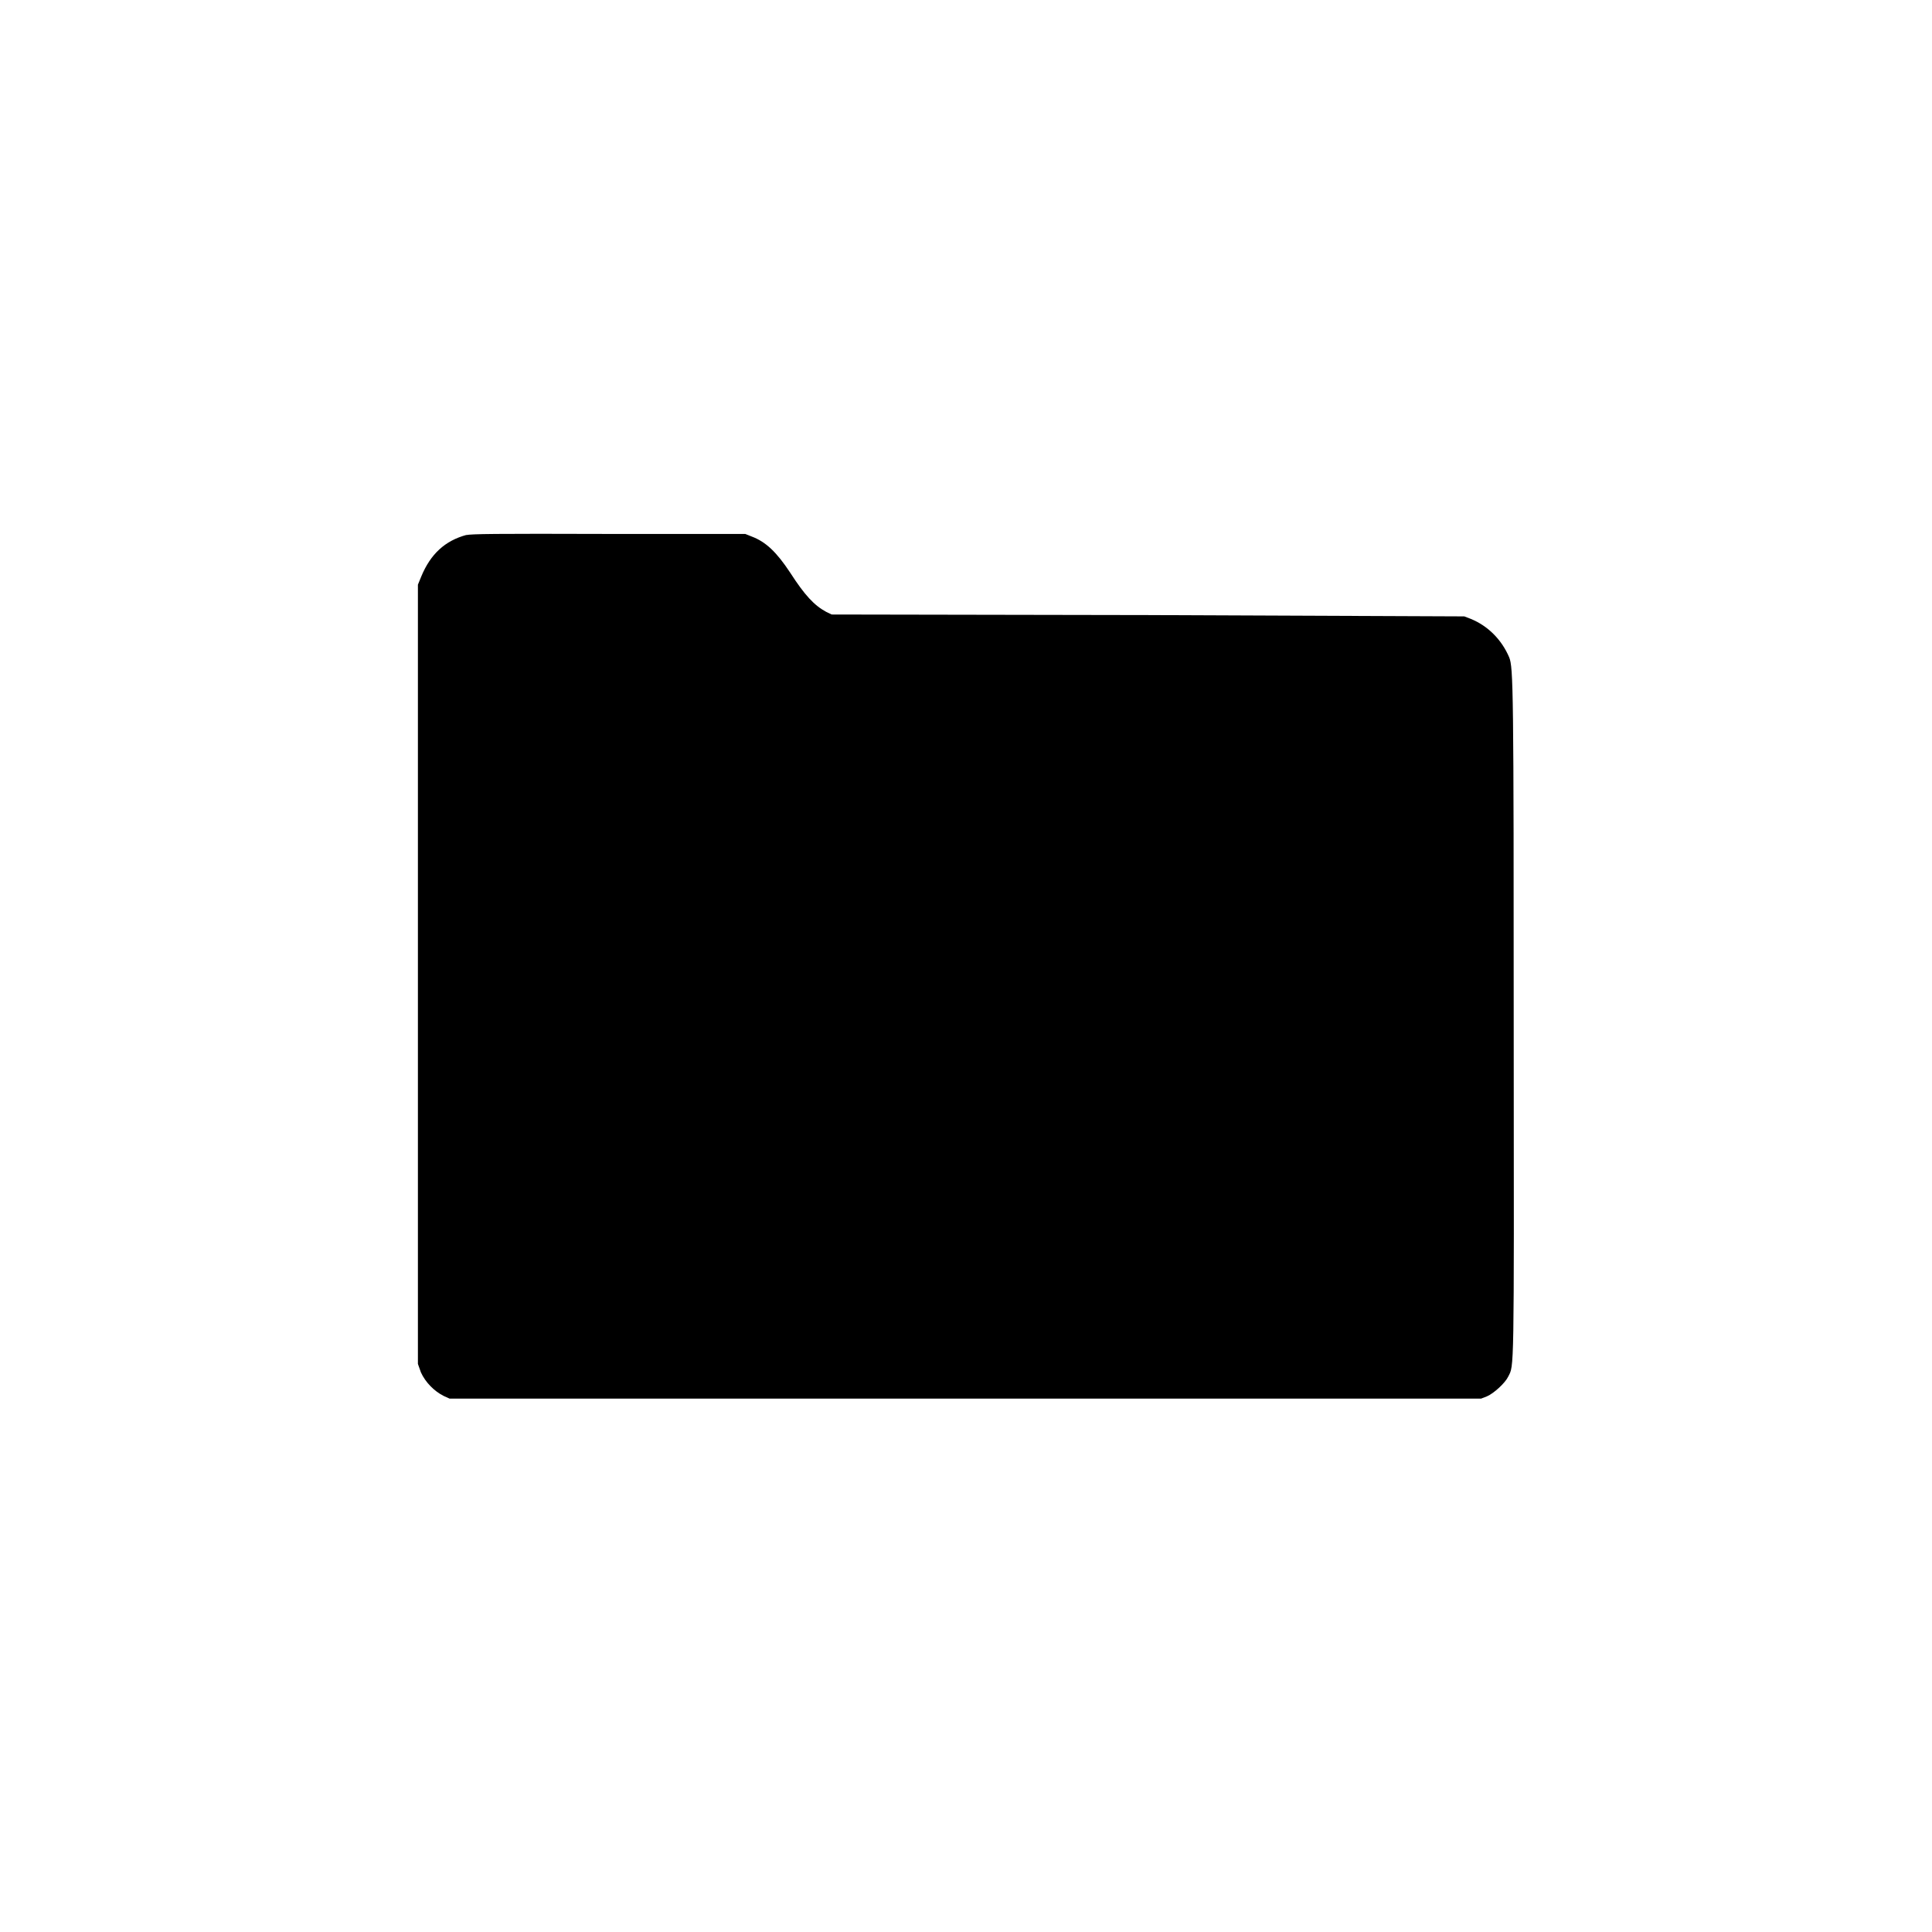
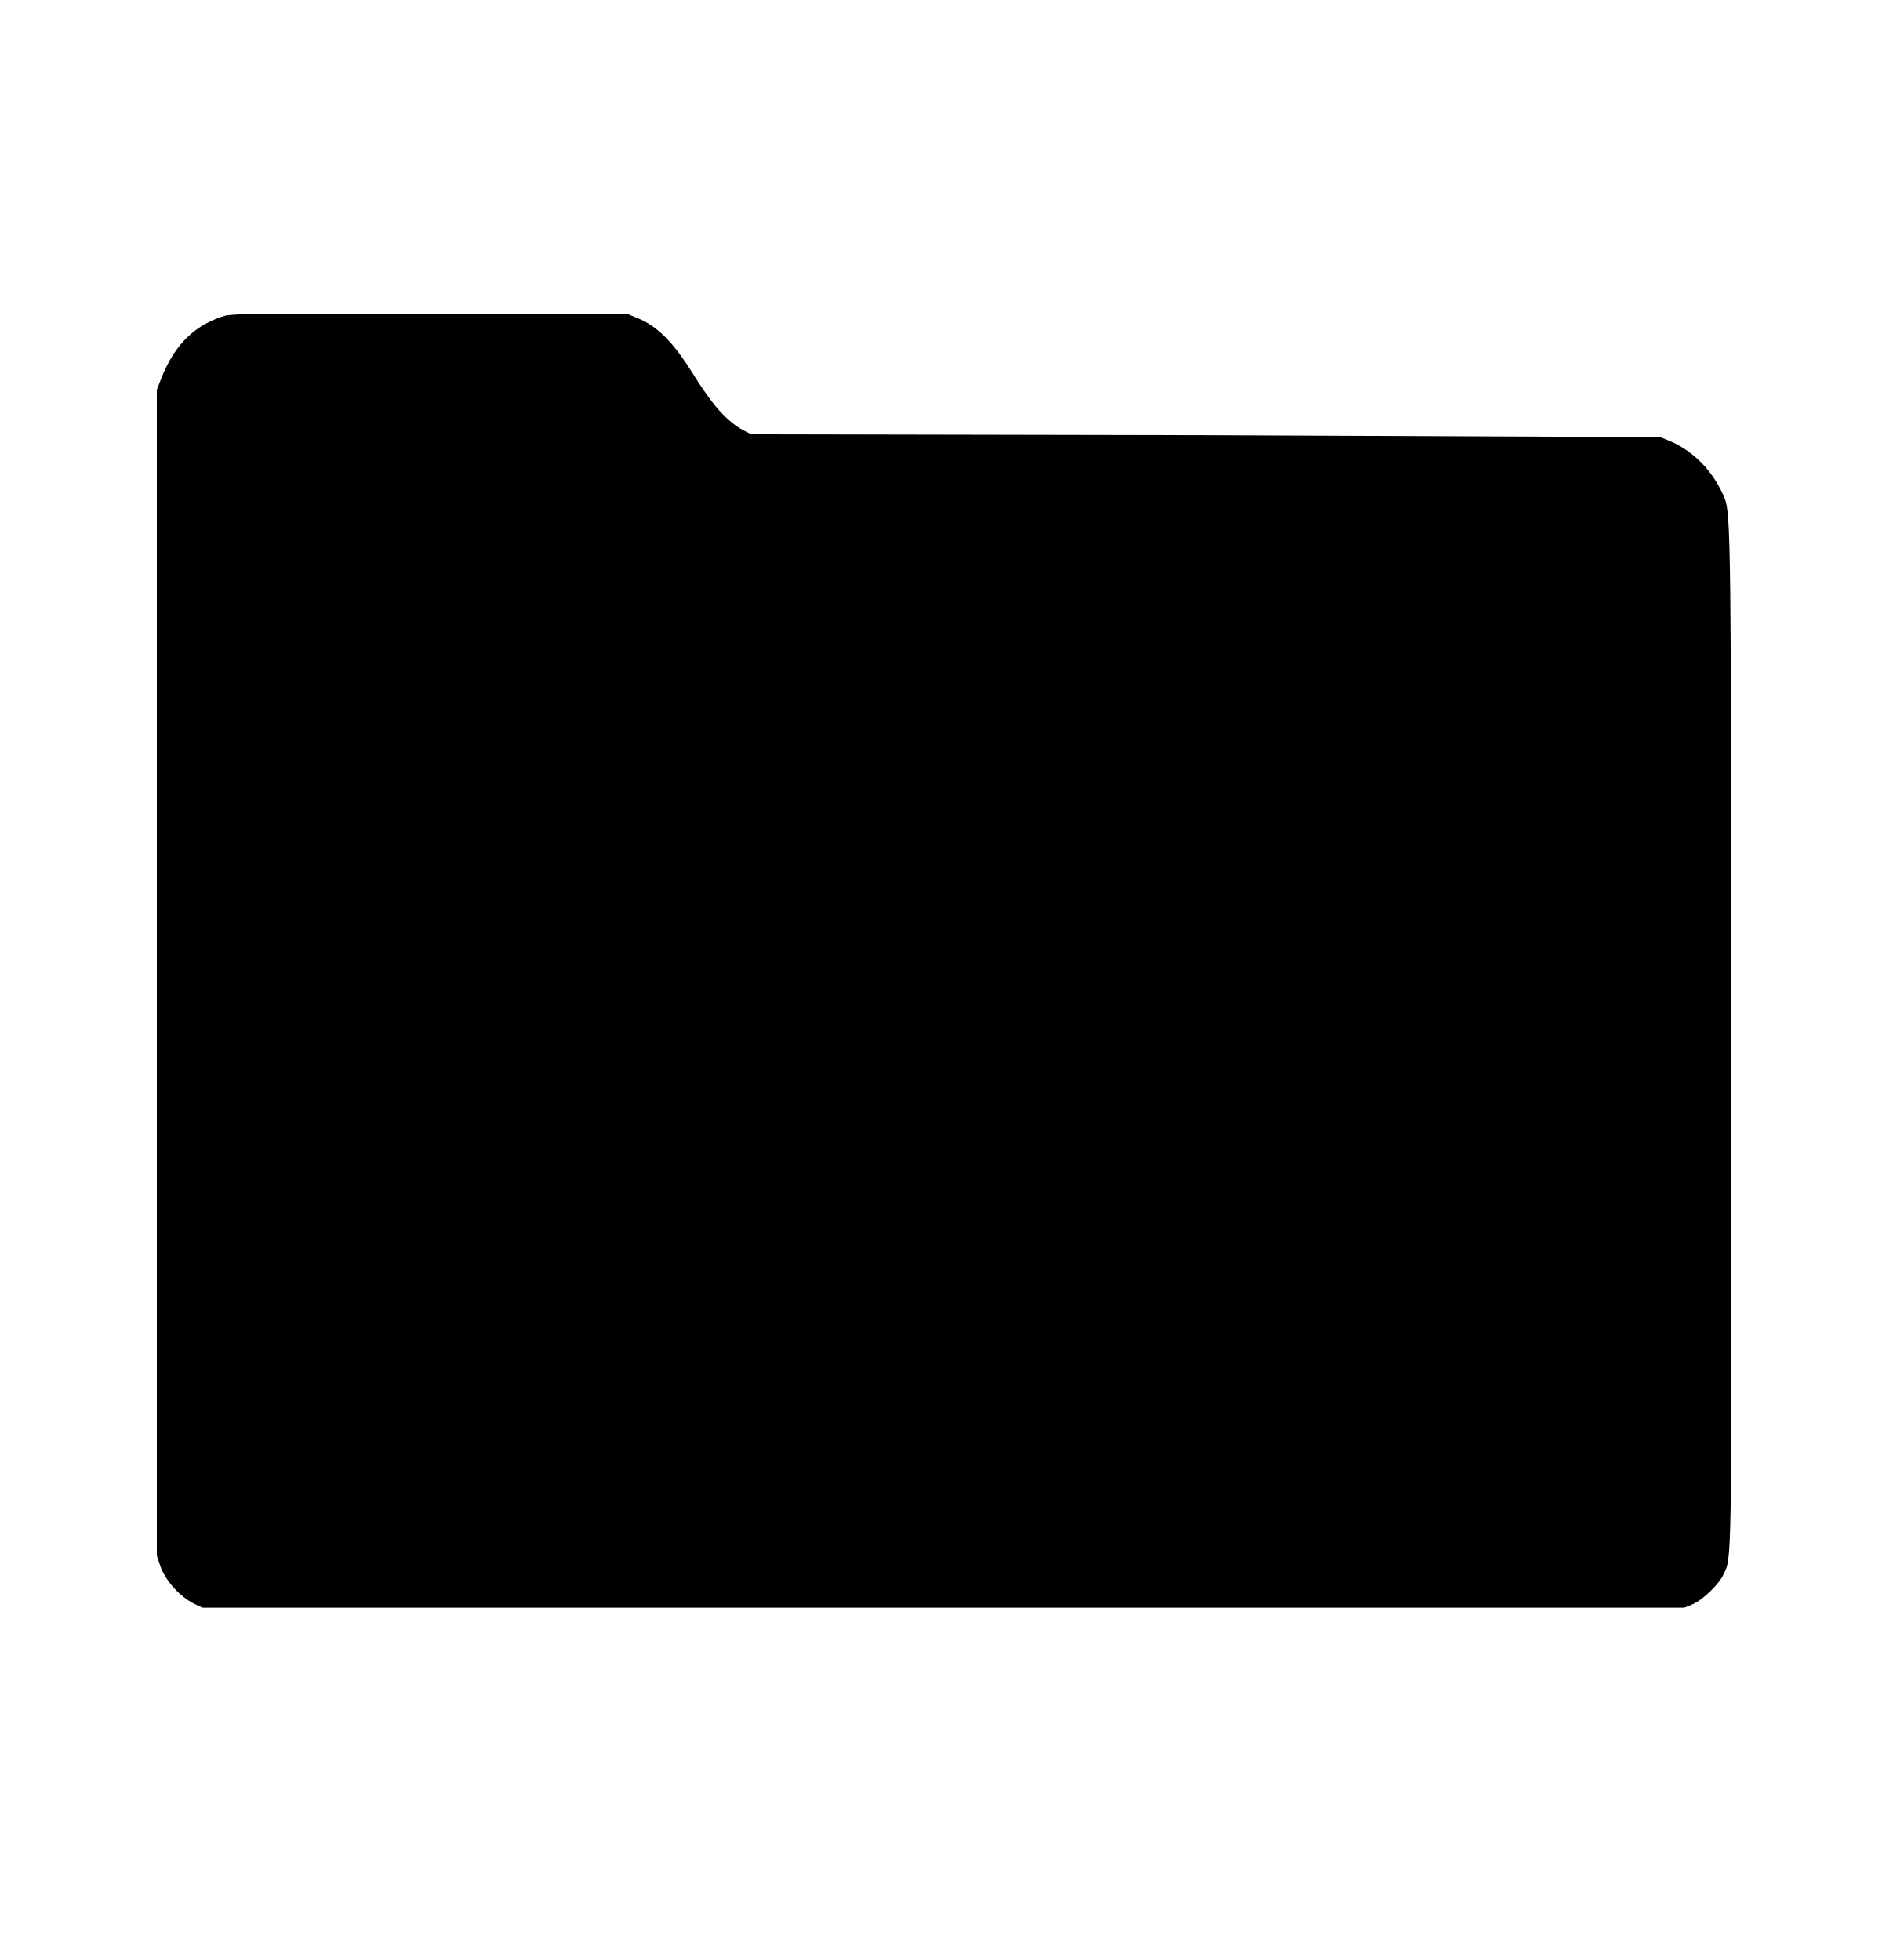
- <svg xmlns="http://www.w3.org/2000/svg" version="1.1" id="svg" x="0px" y="0px" viewBox="0 0 1024 1024" style="enable-background:new 0 0 1024 1024;" xml:space="preserve">
-   <g id="svgg">
-     <path id="path0" d="M247.3,283.5c-11.5,3.1-19.1,10.2-24,22l-1.8,4.4v206.5v206.5l1.6,4.5c2.4,5.3,7.1,10,12.1,12.5l3.1,1.4h273.3   H785l3.1-1.2c3.7-1.6,9.7-7.1,11.3-10.5c3.1-6.2,3.1,0.8,2.9-178.1c0-186.7-0.2-197.7-2.4-203.1c-4-9.4-11.3-16.7-20.4-20.4   l-3.4-1.3L608.5,326l-167.7-0.3l-2.9-1.4c-6.3-3.4-11.3-8.7-19.1-20.8c-7.2-10.9-12.9-16.3-20.3-19.1l-3.5-1.4l-72.4,0   c-61.5-0.2-72.5,0-75.5,0.6" />
-   </g>
+ <svg xmlns="http://www.w3.org/2000/svg" width="24" height="25" viewBox="0 0 24 25" fill="none">
+   <path d="M2.892 4.021C2.494 4.132 2.232 4.388 2.062 4.813L2 4.971V12.407V19.843L2.055 20.005C2.138 20.196 2.301 20.365 2.474 20.455L2.581 20.506H12.028H21.479L21.587 20.462C21.715 20.405 21.922 20.207 21.977 20.084C22.084 19.861 22.084 20.113 22.078 13.671C22.078 6.948 22.071 6.552 21.994 6.358C21.856 6.019 21.604 5.756 21.289 5.623L21.172 5.576L15.378 5.551L9.581 5.54L9.481 5.49C9.263 5.367 9.09 5.177 8.82 4.741C8.572 4.348 8.374 4.154 8.119 4.053L7.998 4.003H5.495C3.369 3.995 2.989 4.003 2.885 4.024" fill="black" />
</svg>
